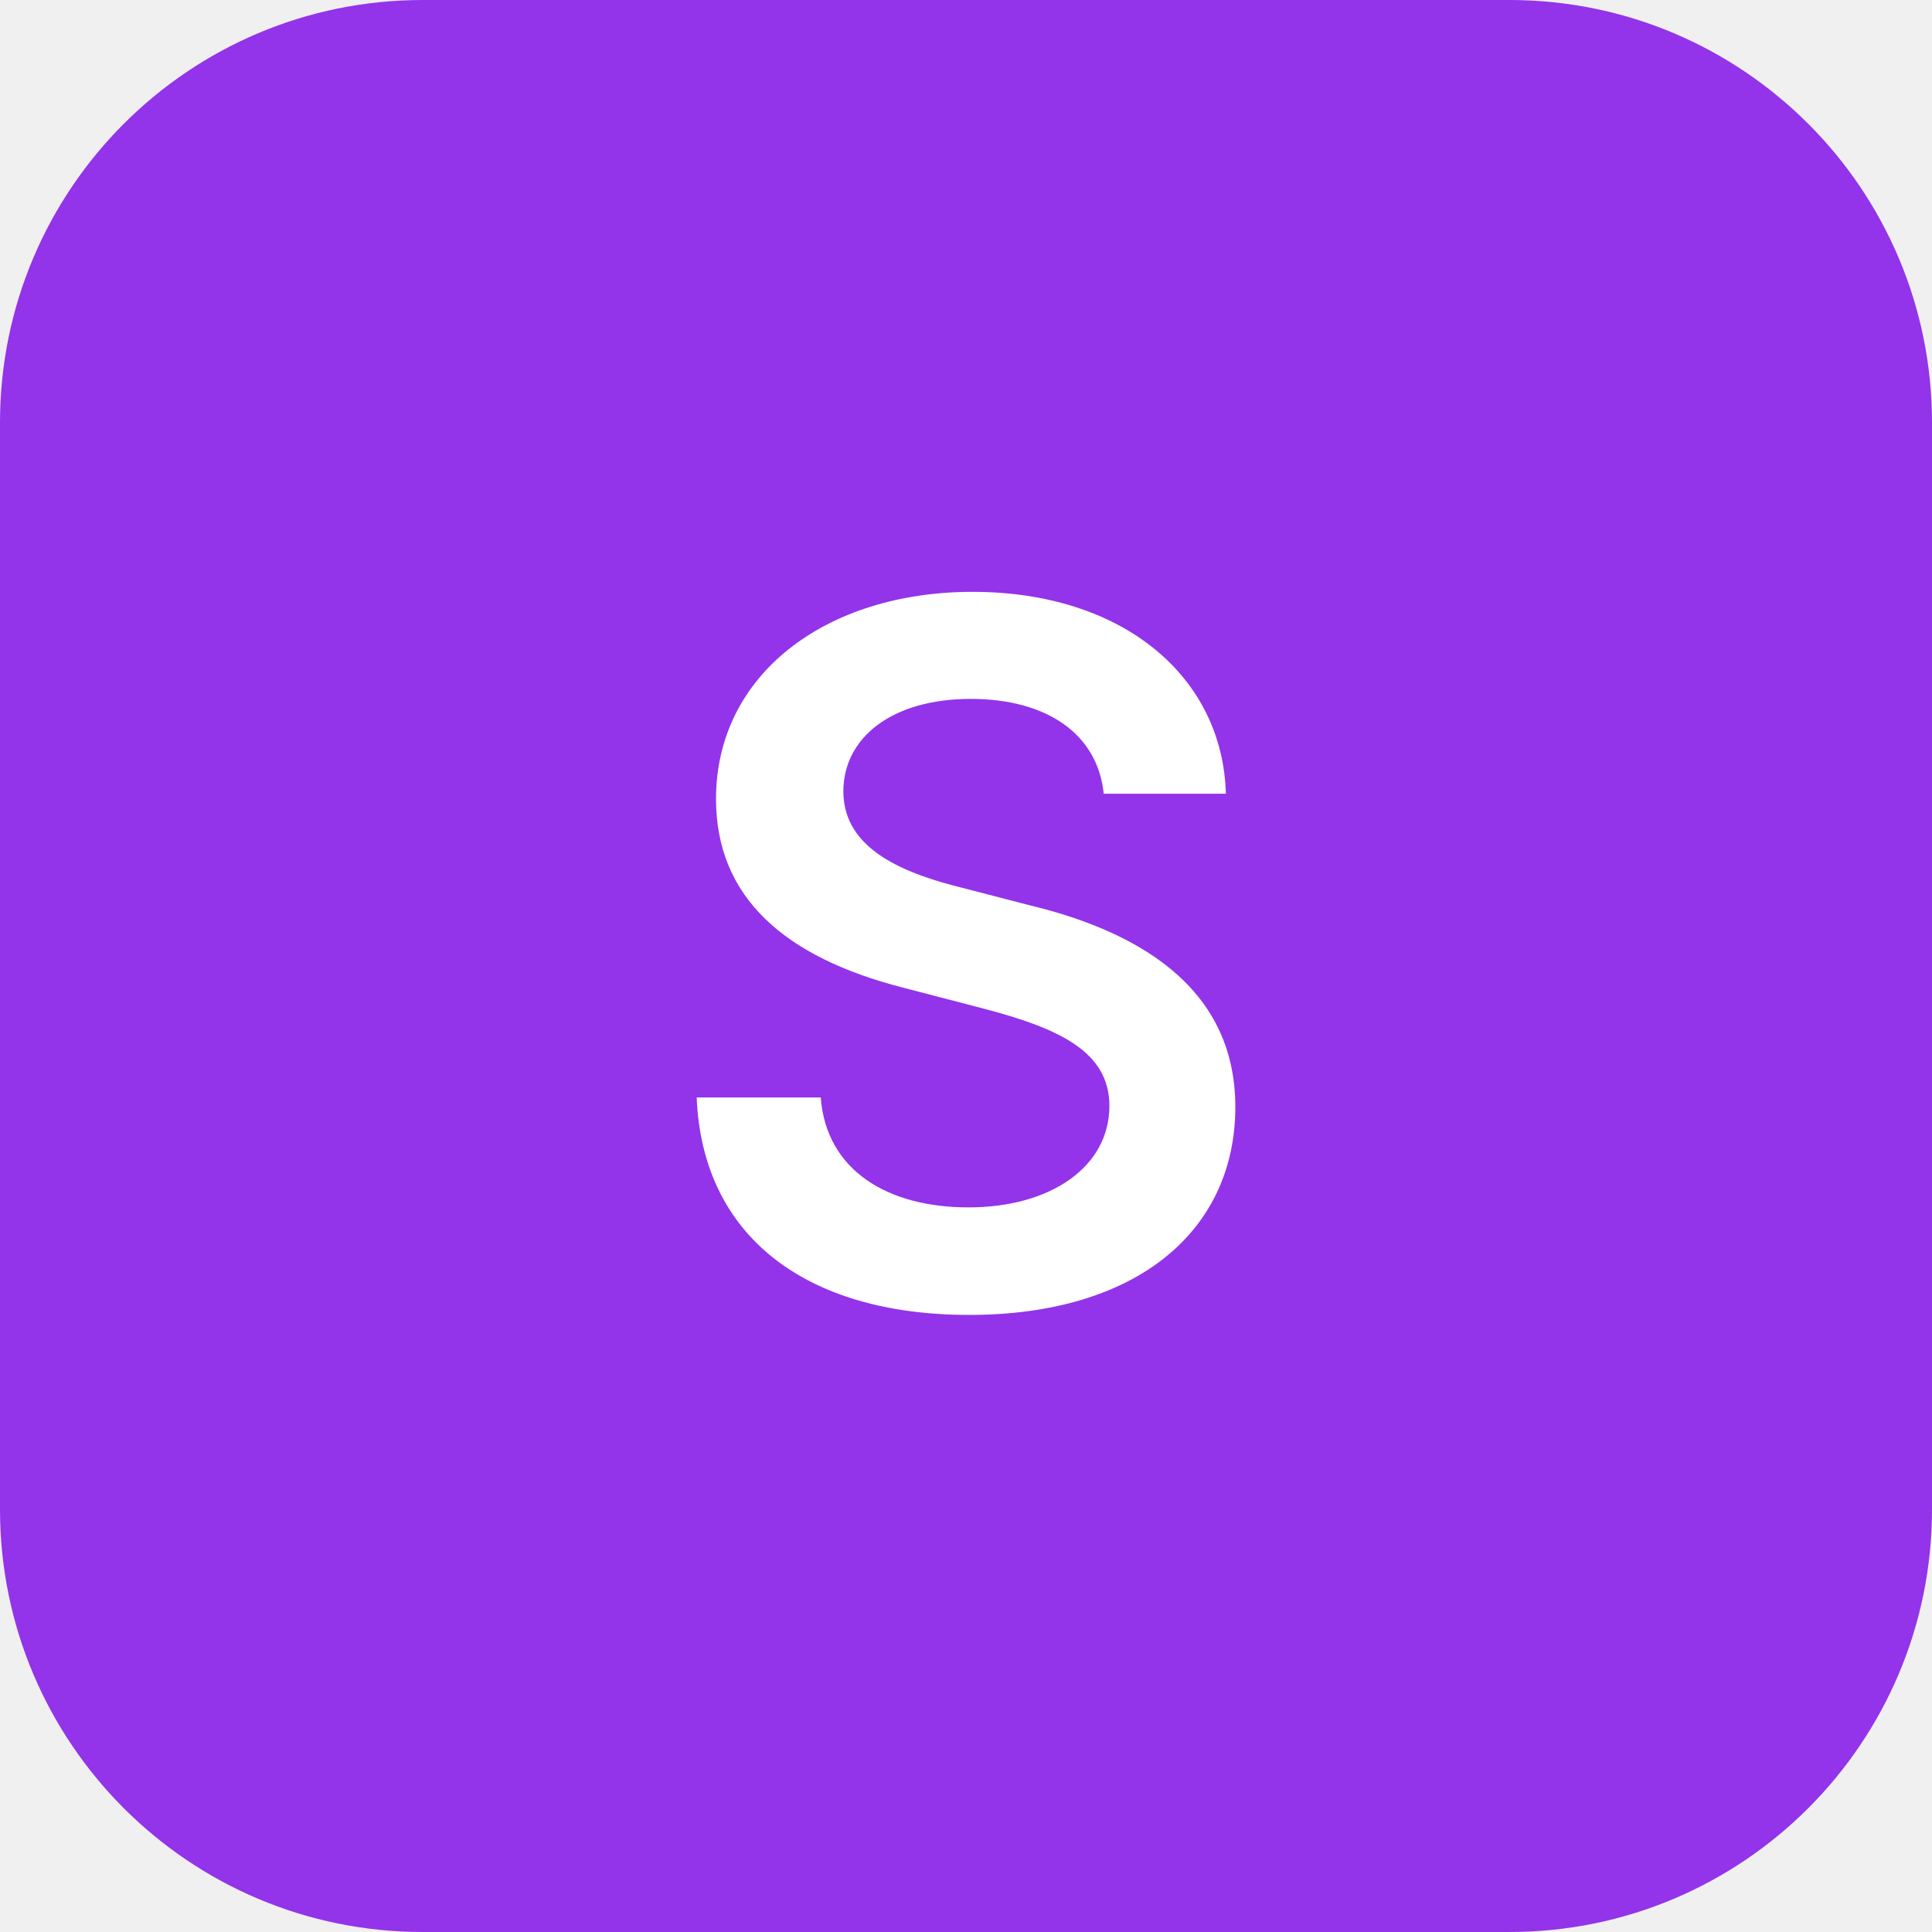
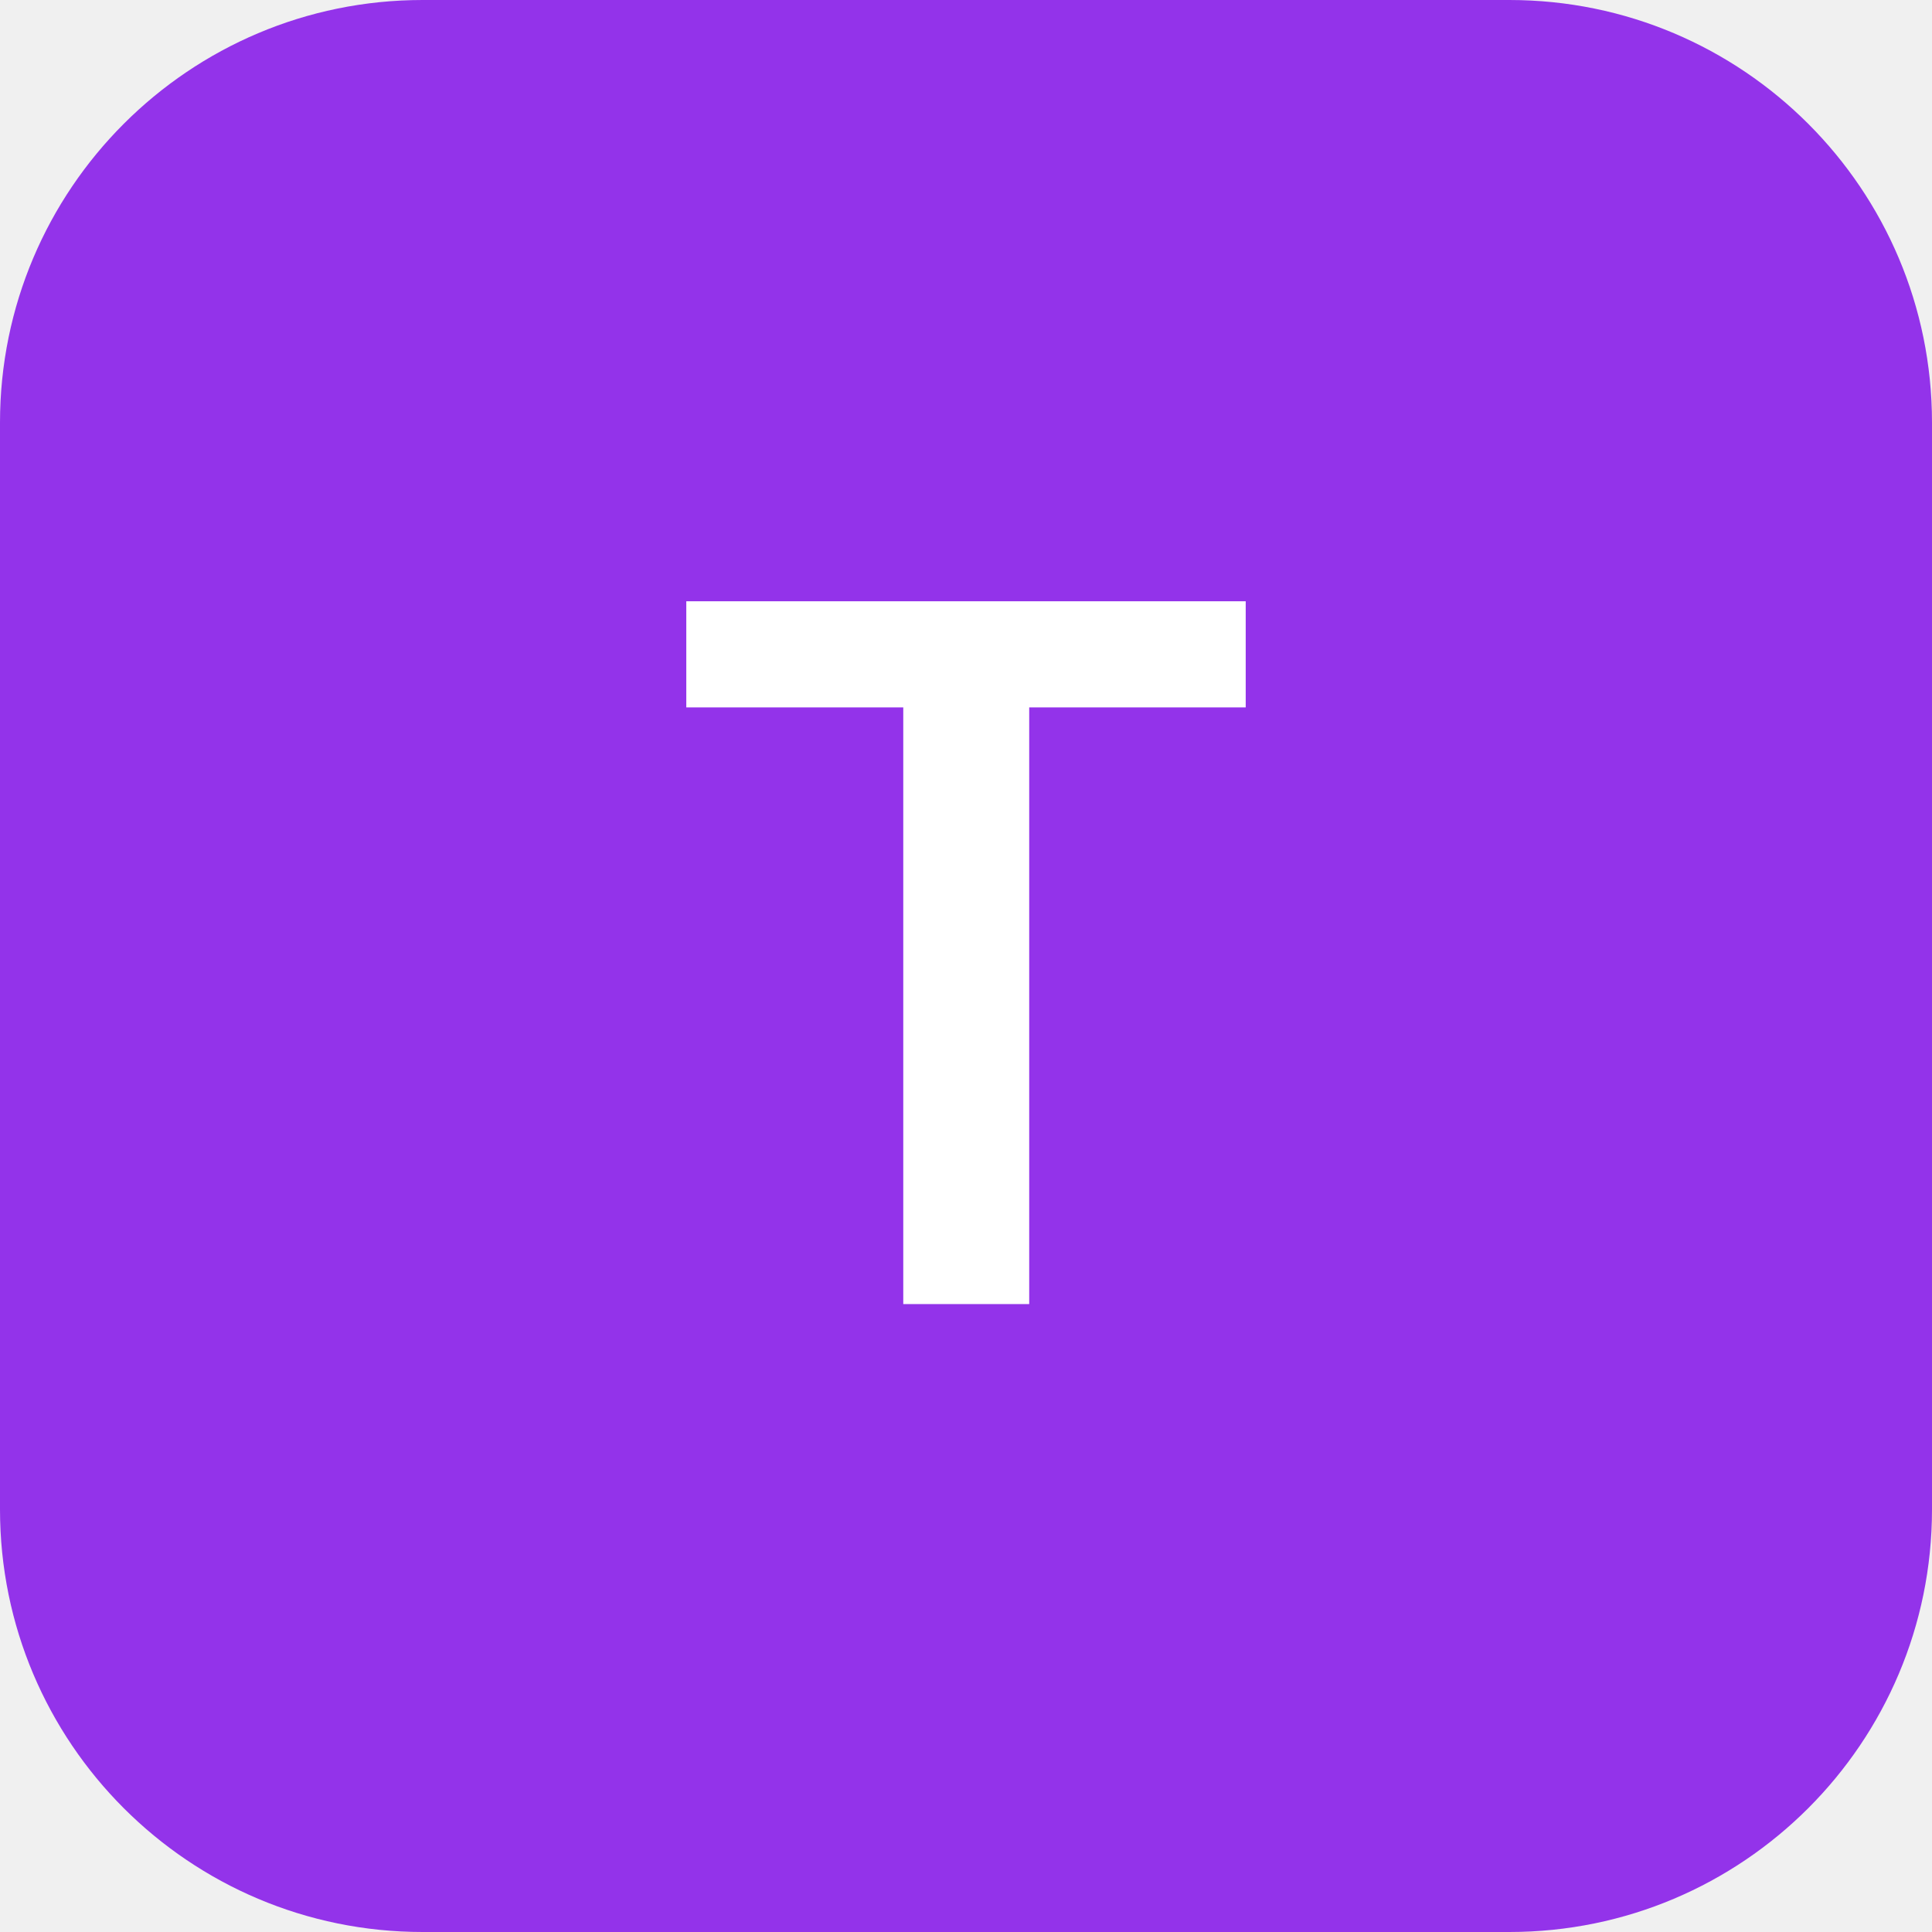
<svg xmlns="http://www.w3.org/2000/svg" viewBox="0 0 64 64">
  <rect width="64" height="64" rx="14" fill="#9333ea" />
-   <text x="32" y="32" dy="0.35em" text-anchor="middle" font-family="ui-sans-serif, system-ui, -apple-system, sans-serif" font-size="32" font-weight="600" fill="#ffffff">S</text>
+   <text x="32" y="32" dy="0.35em" text-anchor="middle" font-family="ui-sans-serif, system-ui, -apple-system, sans-serif" font-size="32" font-weight="600" fill="#ffffff">T</text>
</svg>
